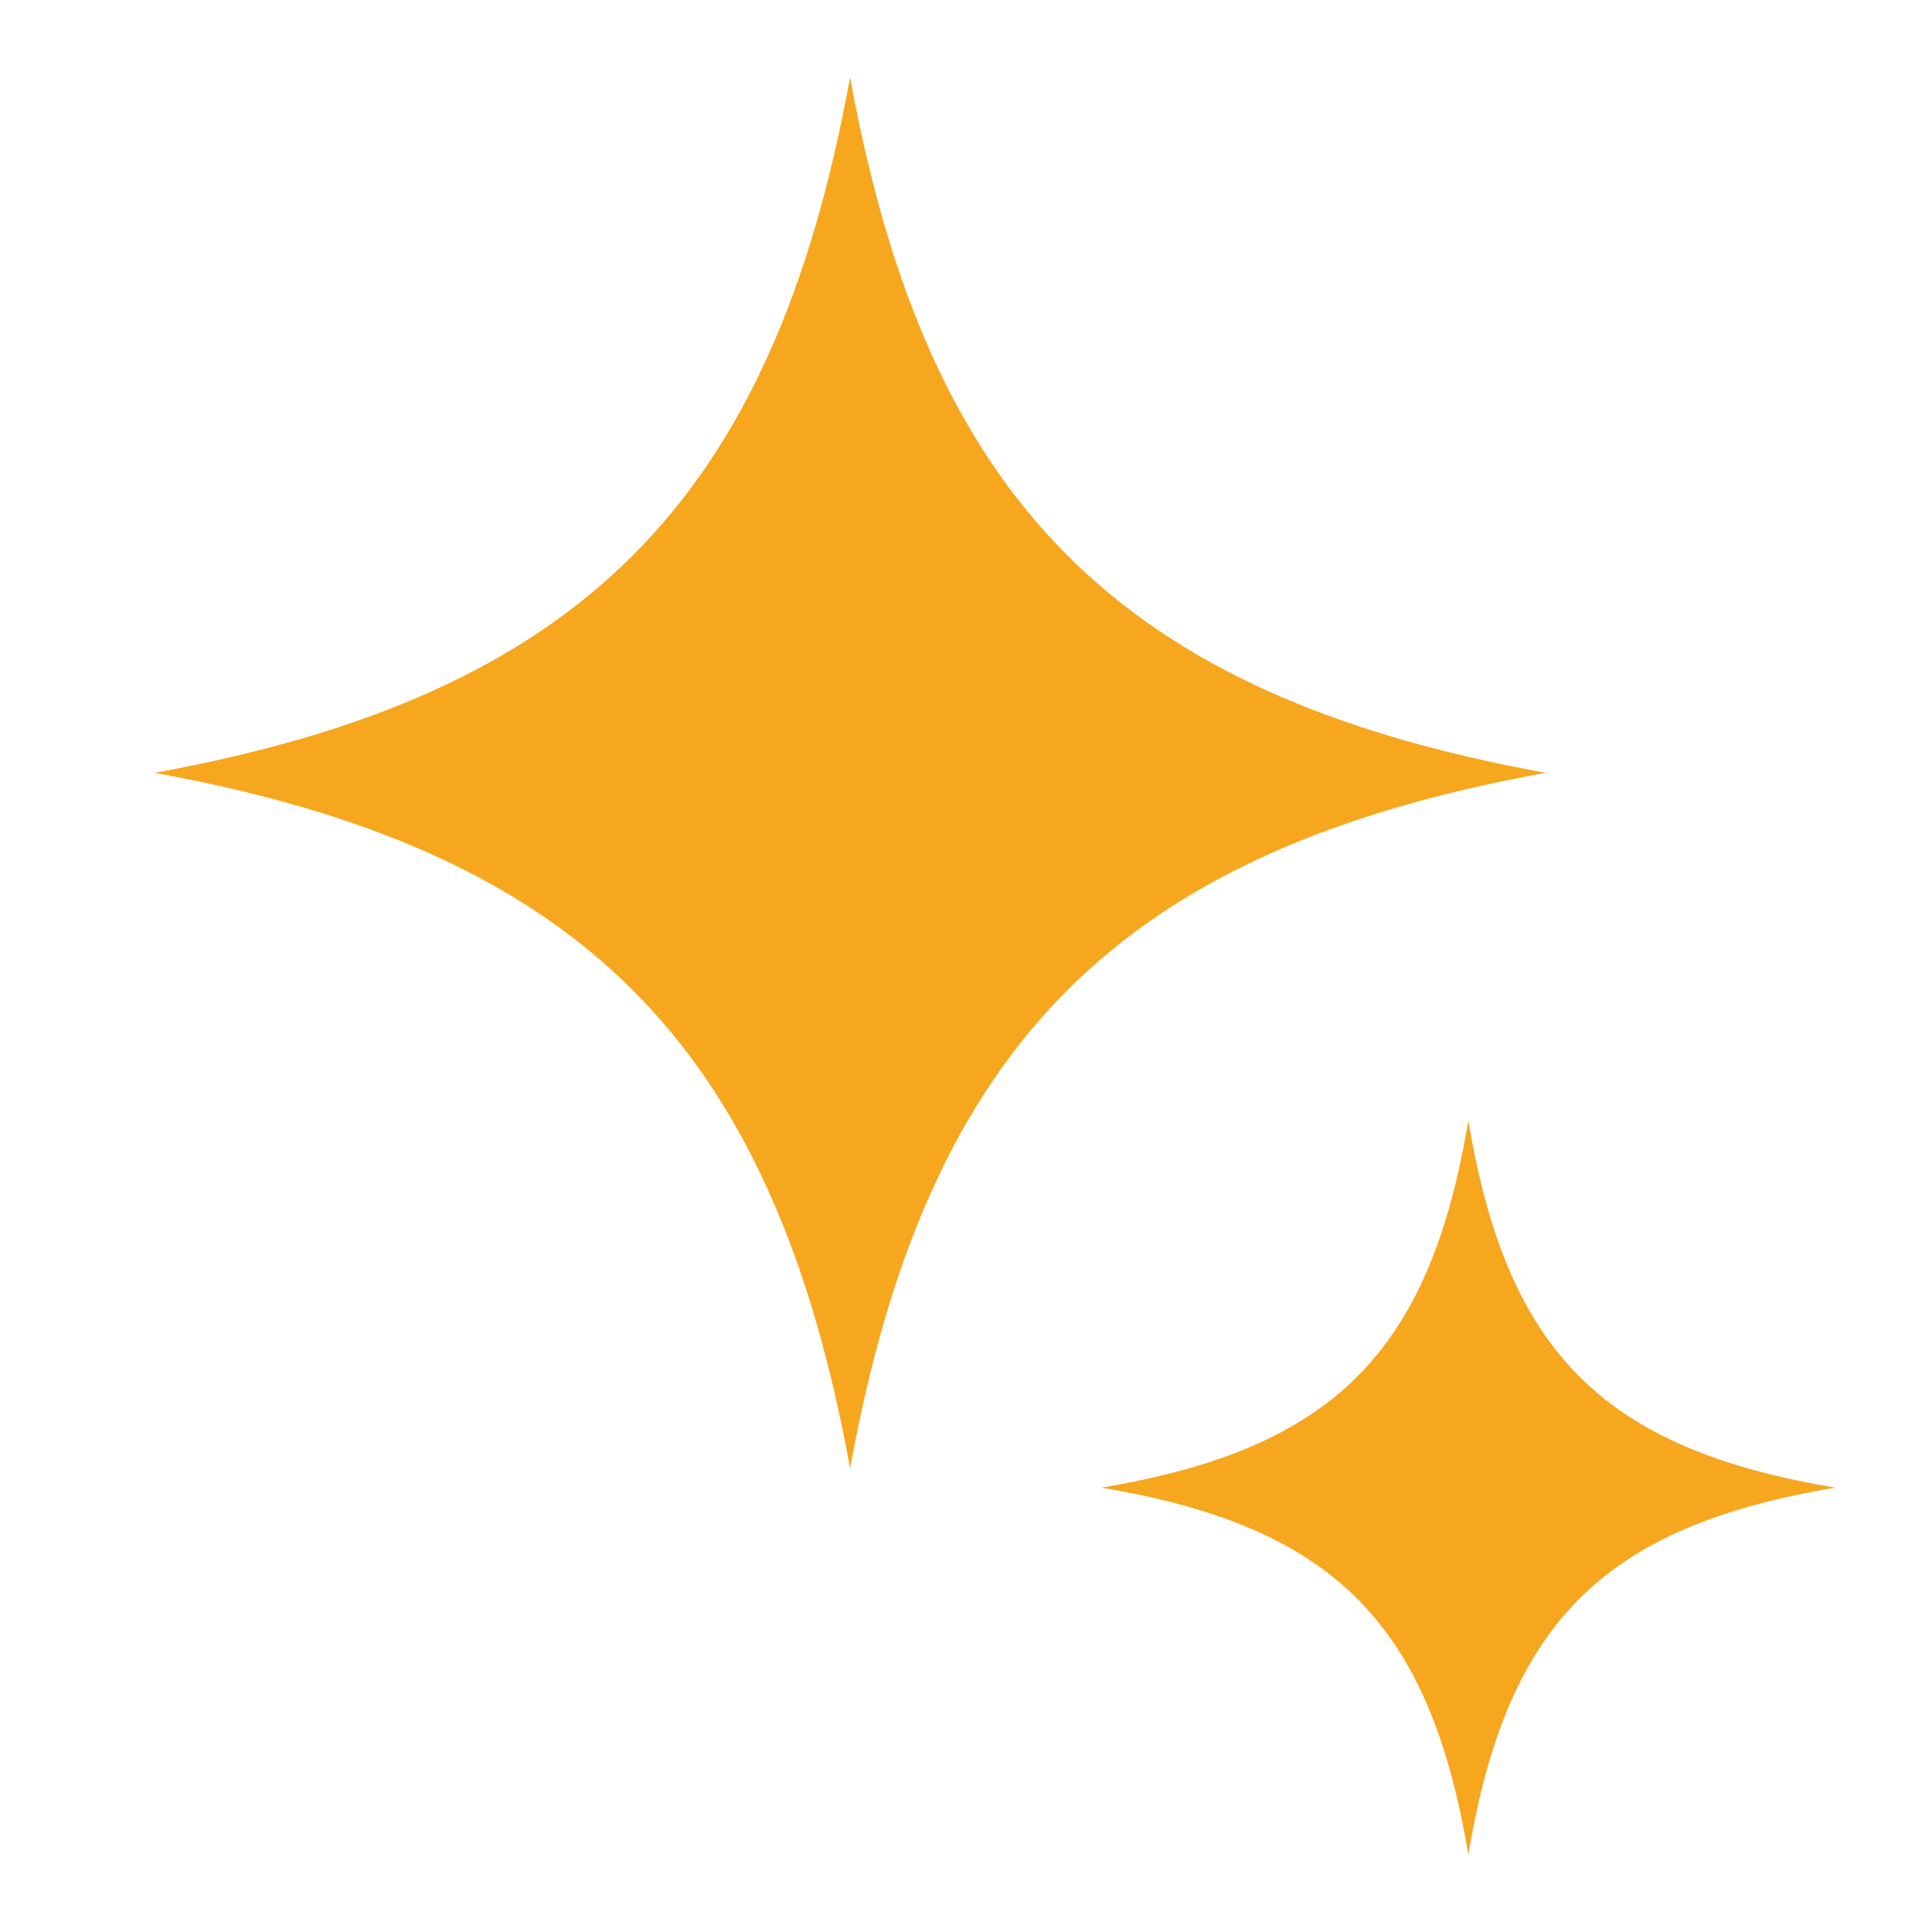
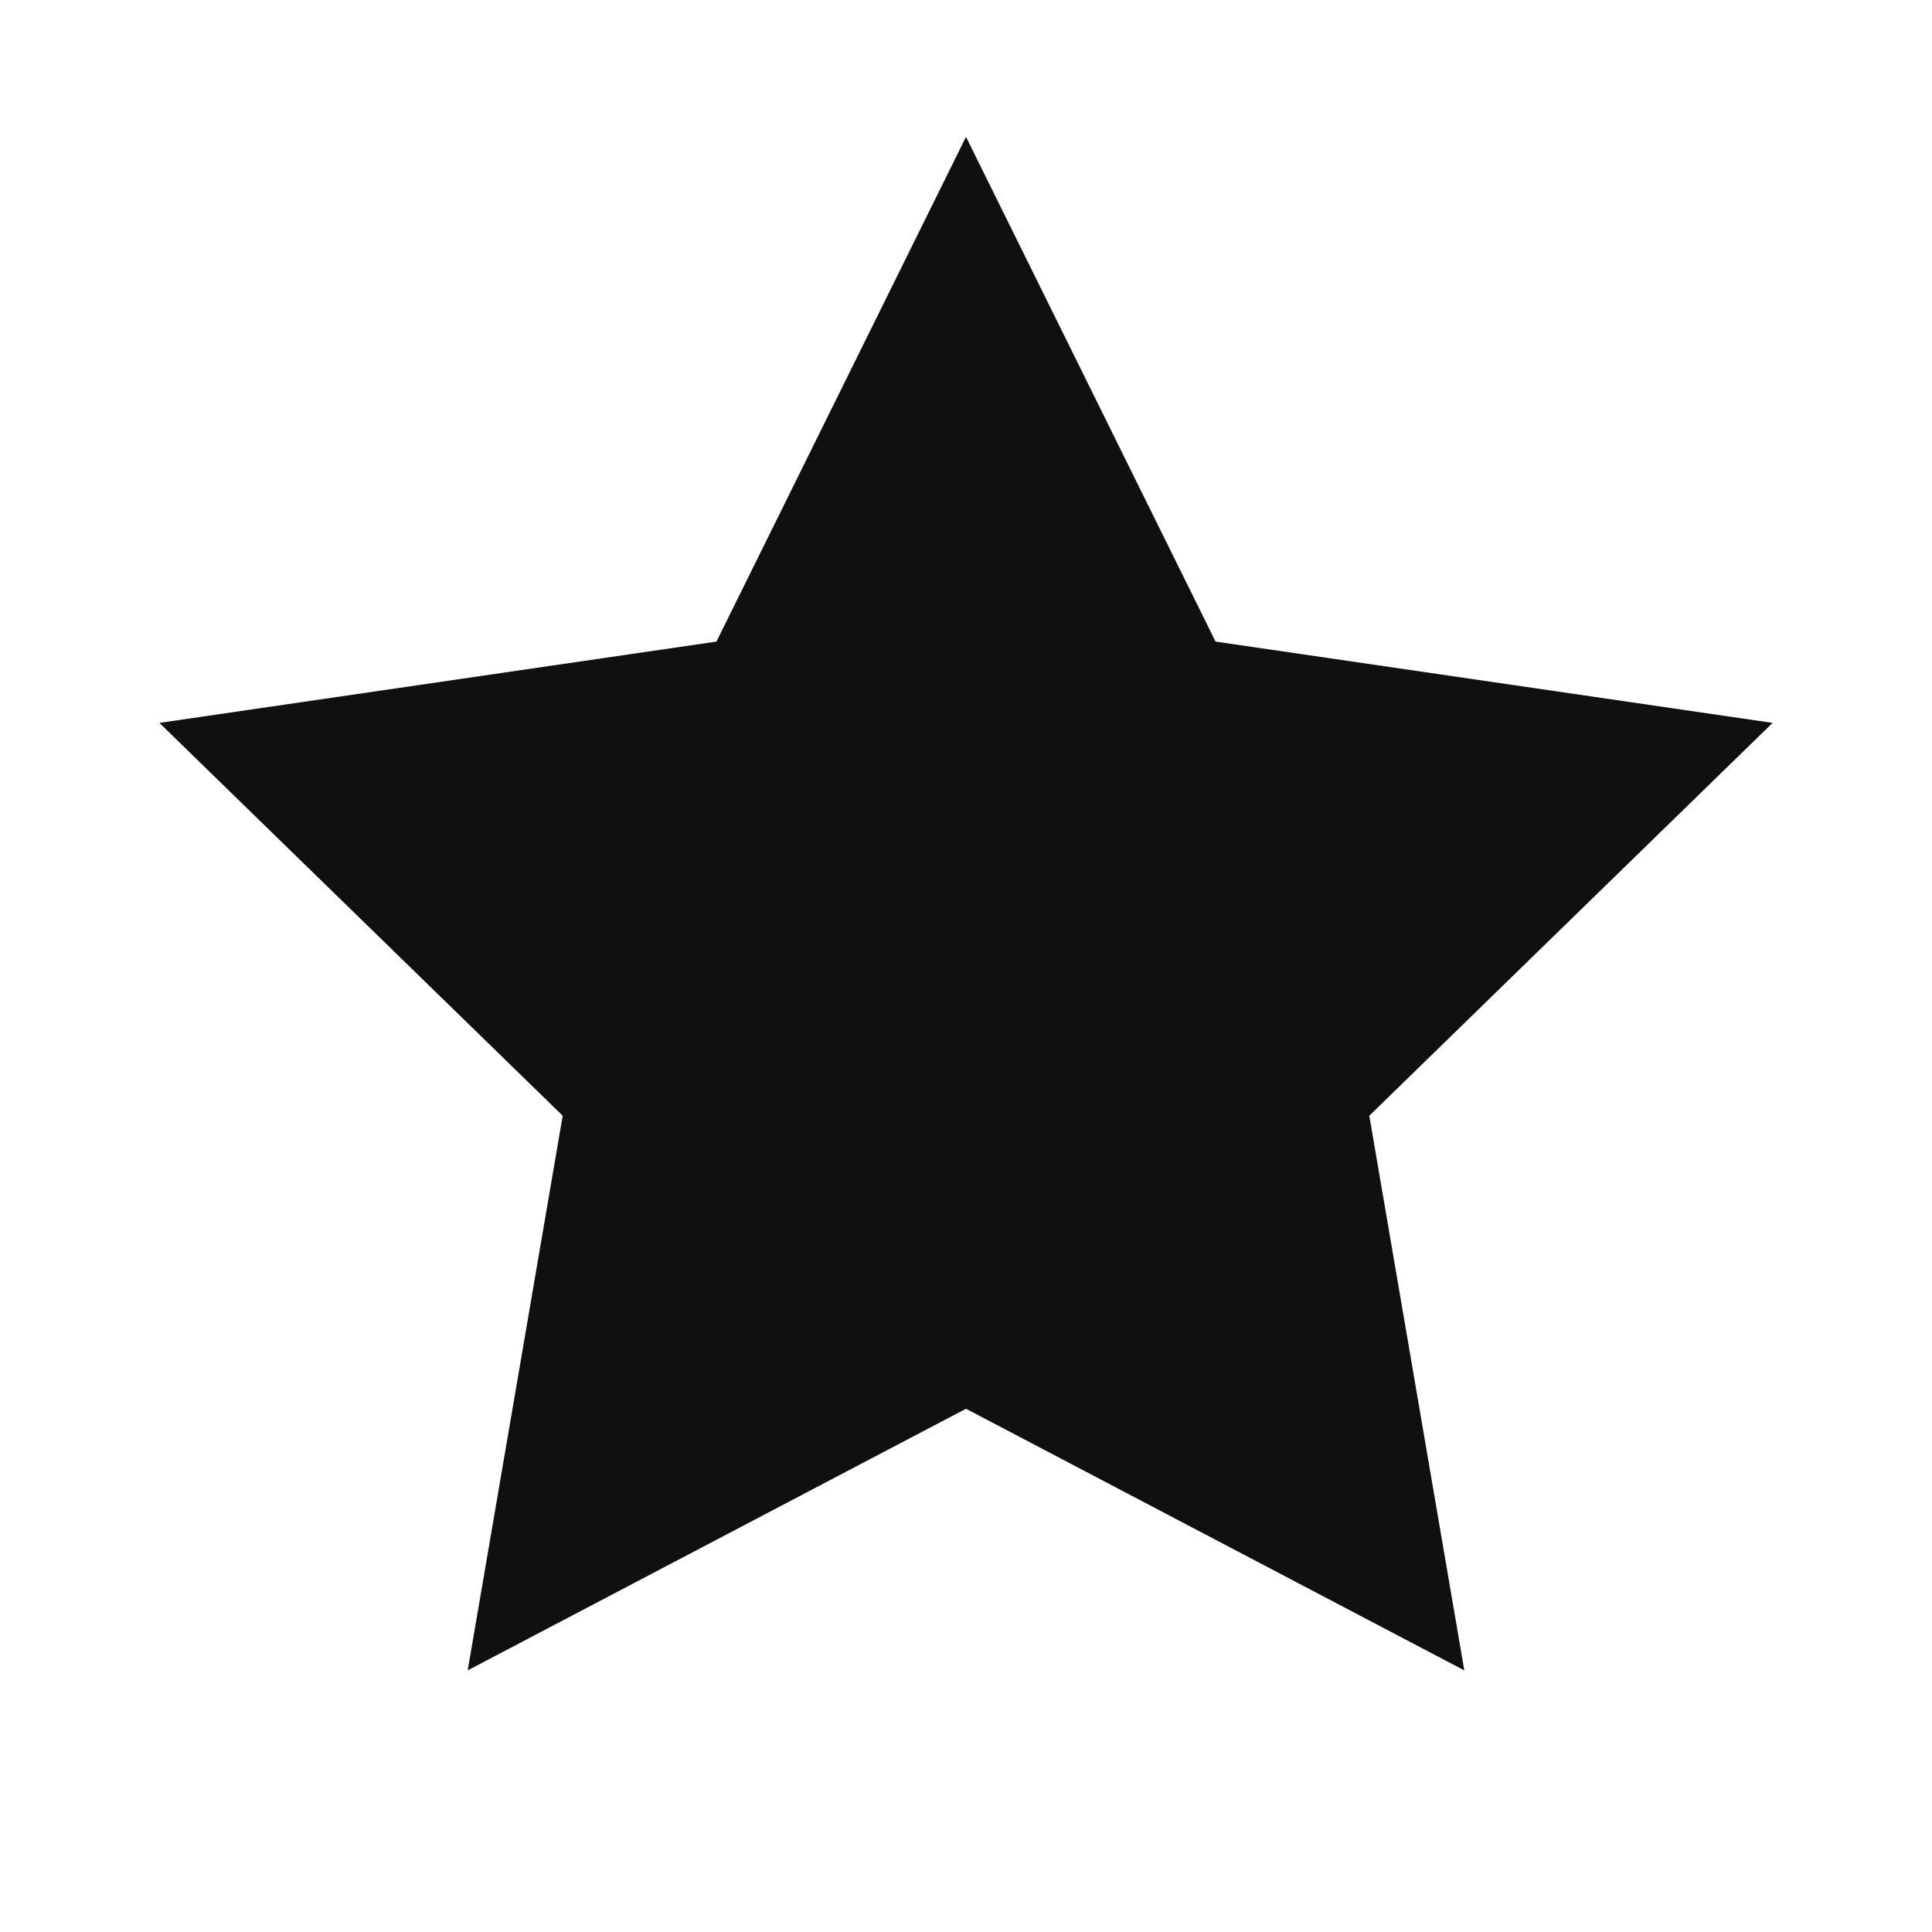
- <svg xmlns="http://www.w3.org/2000/svg" viewBox="0 0 100 100">
-   <path fill="#f7a71e" d="M44 4 C48 26 58 36 80 40 C58 44 48 54 44 76 C40 54 30 44 8 40 C30 36 40 26 44 4 Z" />
-   <path fill="#f7a71e" d="M76 58 C78 70 83 75 95 77 C83 79 78 84 76 96 C74 84 69 79 57 77 C69 75 74 70 76 58 Z" />
+ <svg xmlns="http://www.w3.org/2000/svg" viewBox="0 0 24 24">
+   <style>
+     path { fill: #101010; }
+     @media (prefers-color-scheme: dark) { path { fill: #fbfbfa; } }
+   </style>
+   <path d="M12 1.7l3.1 6.27 6.92 1.01-5.01 4.88 1.18 6.89L12 17.5l-6.19 3.25 1.18-6.89-5.01-4.88 6.92-1.01z" />
</svg>
